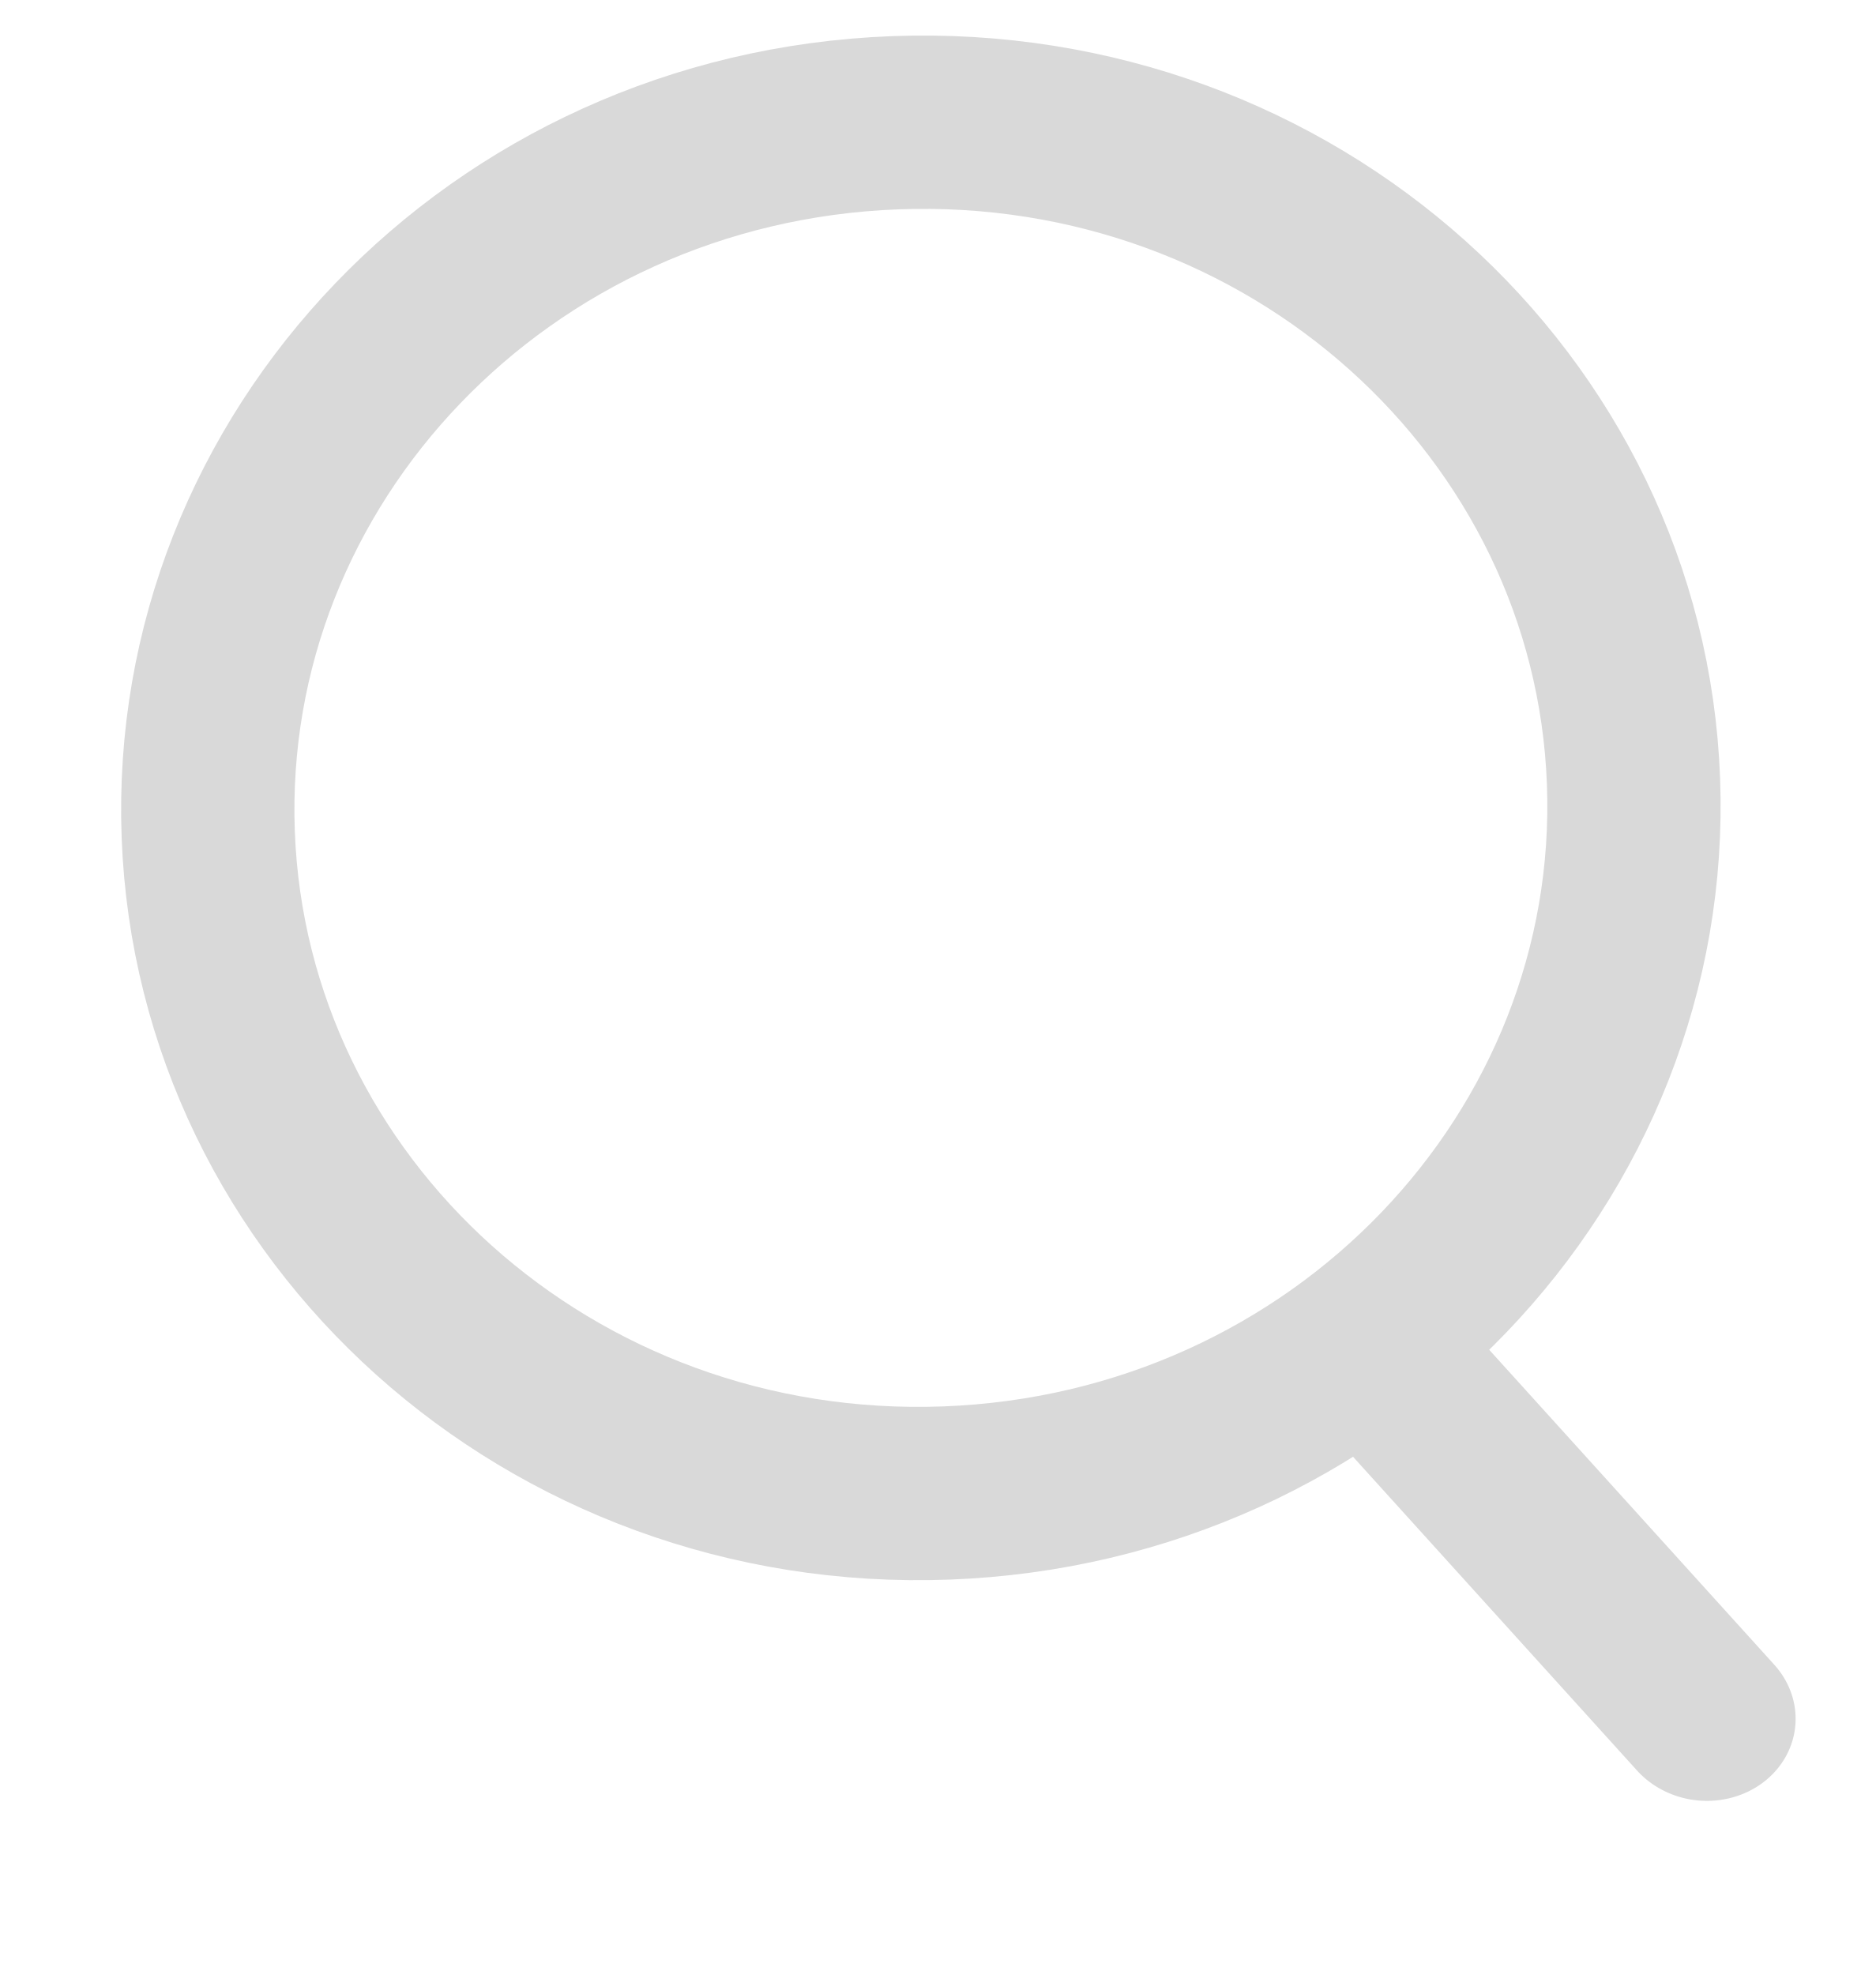
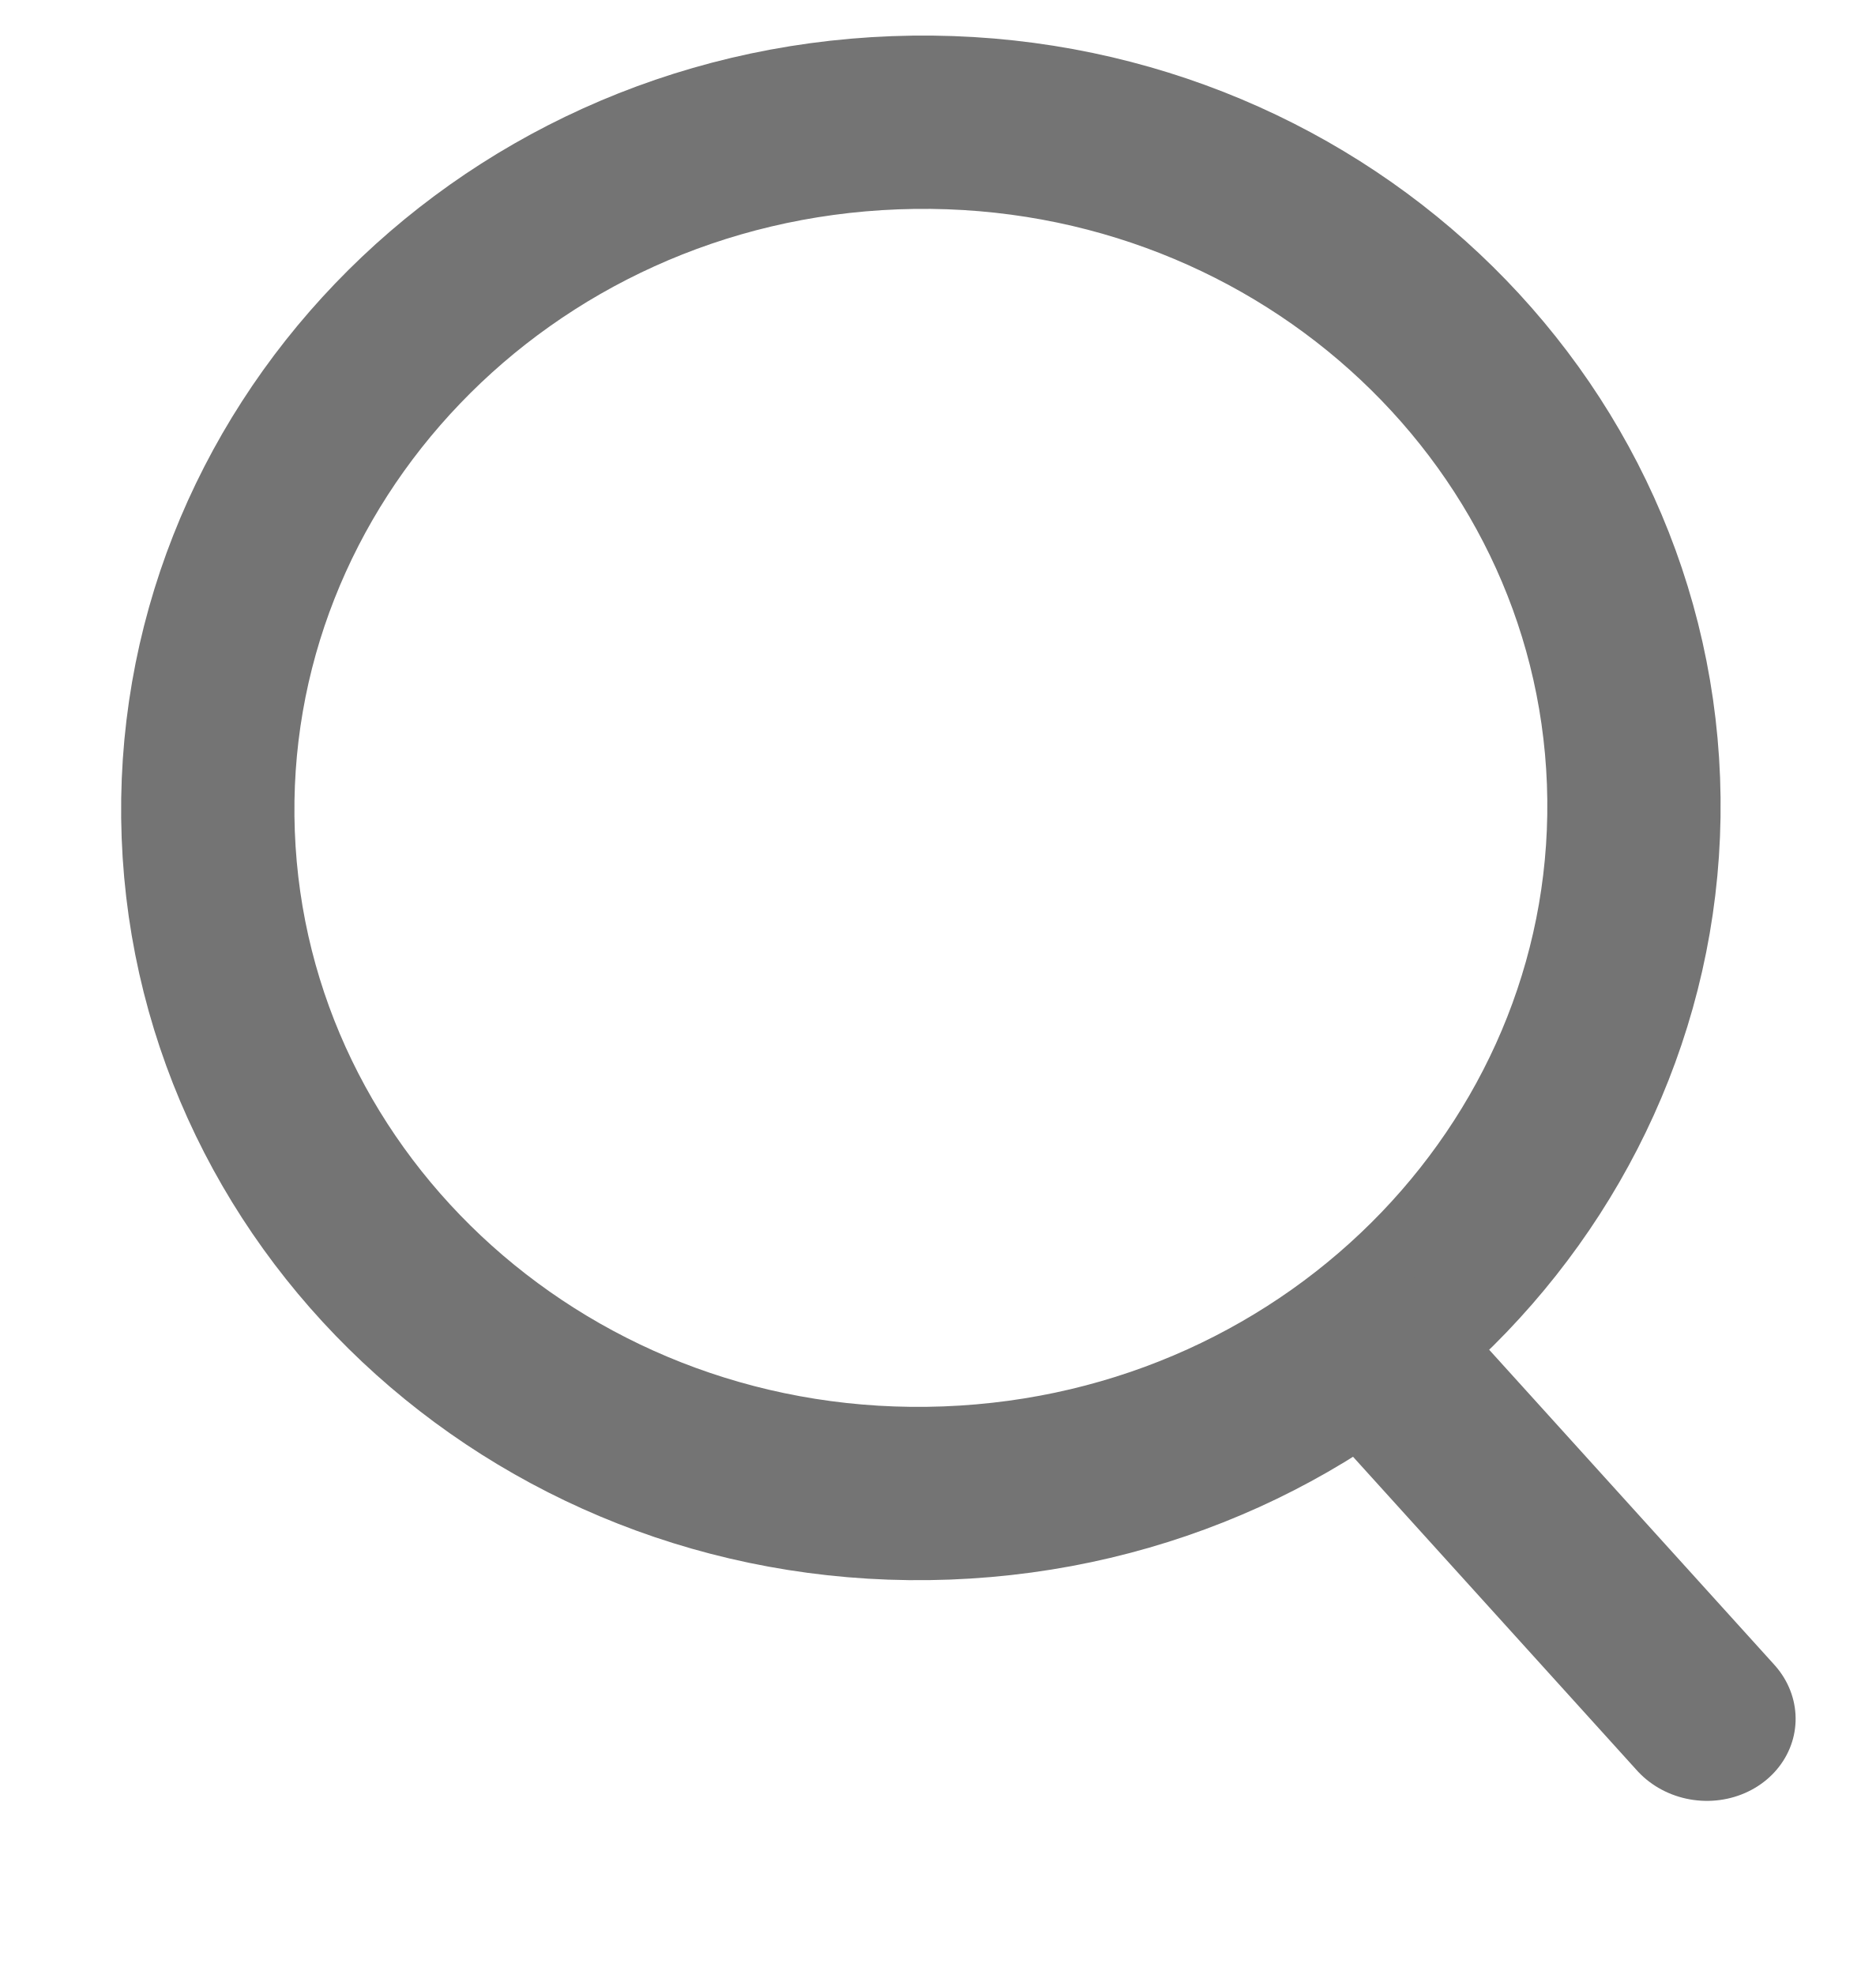
<svg xmlns="http://www.w3.org/2000/svg" width="19" height="20" viewBox="0 0 19 20" fill="none">
-   <path d="M16.544 7.909C16.687 11.712 13.603 14.968 9.587 15.119C5.572 15.27 2.252 12.255 2.109 8.452C1.966 4.649 5.05 1.394 9.065 1.243C13.081 1.092 16.401 4.106 16.544 7.909Z" stroke="#D9D9D9" stroke-width="1.755" />
-   <line x1="0.878" y1="-0.878" x2="5.873" y2="-0.878" transform="matrix(0.671127 0.741342 -0.791925 0.610619 12.6382 13.5762)" stroke="#D9D9D9" stroke-width="1.755" stroke-linecap="round" />
+   <path d="M16.544 7.909C16.687 11.712 13.603 14.968 9.587 15.119C5.572 15.27 2.252 12.255 2.109 8.452C1.966 4.649 5.05 1.394 9.065 1.243C13.081 1.092 16.401 4.106 16.544 7.909Z" stroke="#747474" stroke-width="1.755" />
+   <line x1="0.878" y1="-0.878" x2="5.873" y2="-0.878" transform="matrix(0.671127 0.741342 -0.791925 0.610619 12.6382 13.5762)" stroke="#747474" stroke-width="1.755" stroke-linecap="round" />
</svg>
